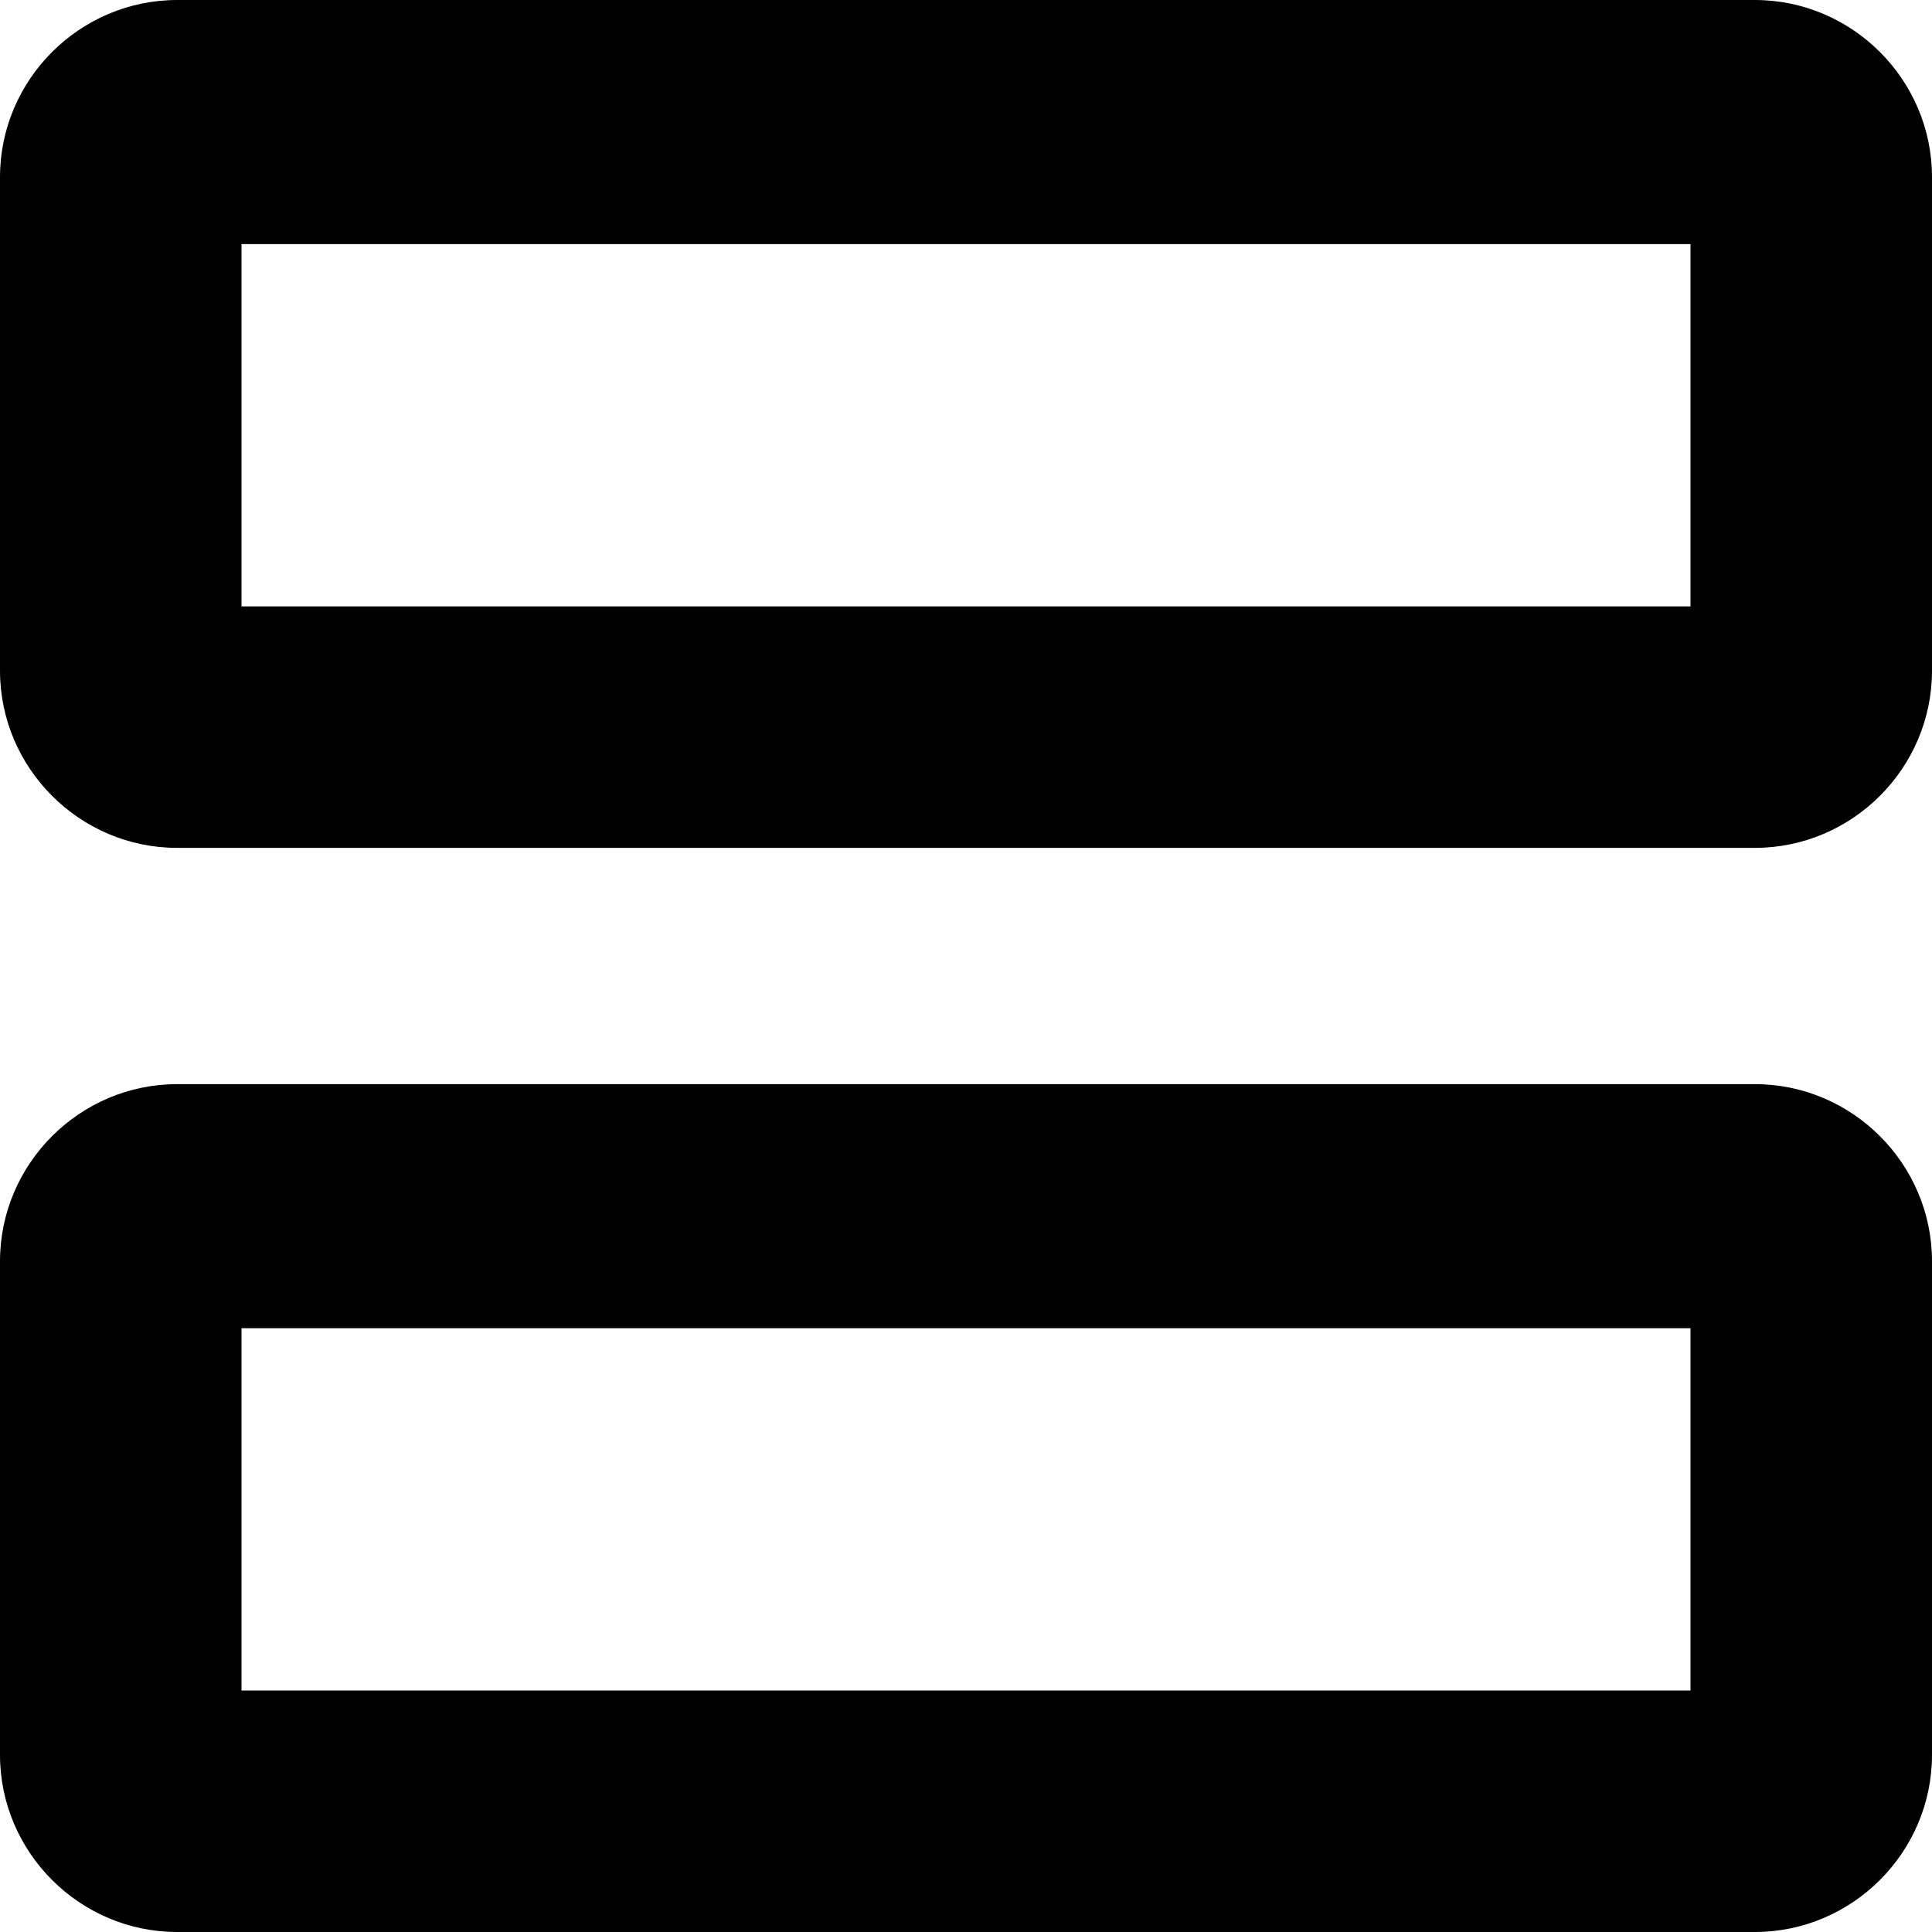
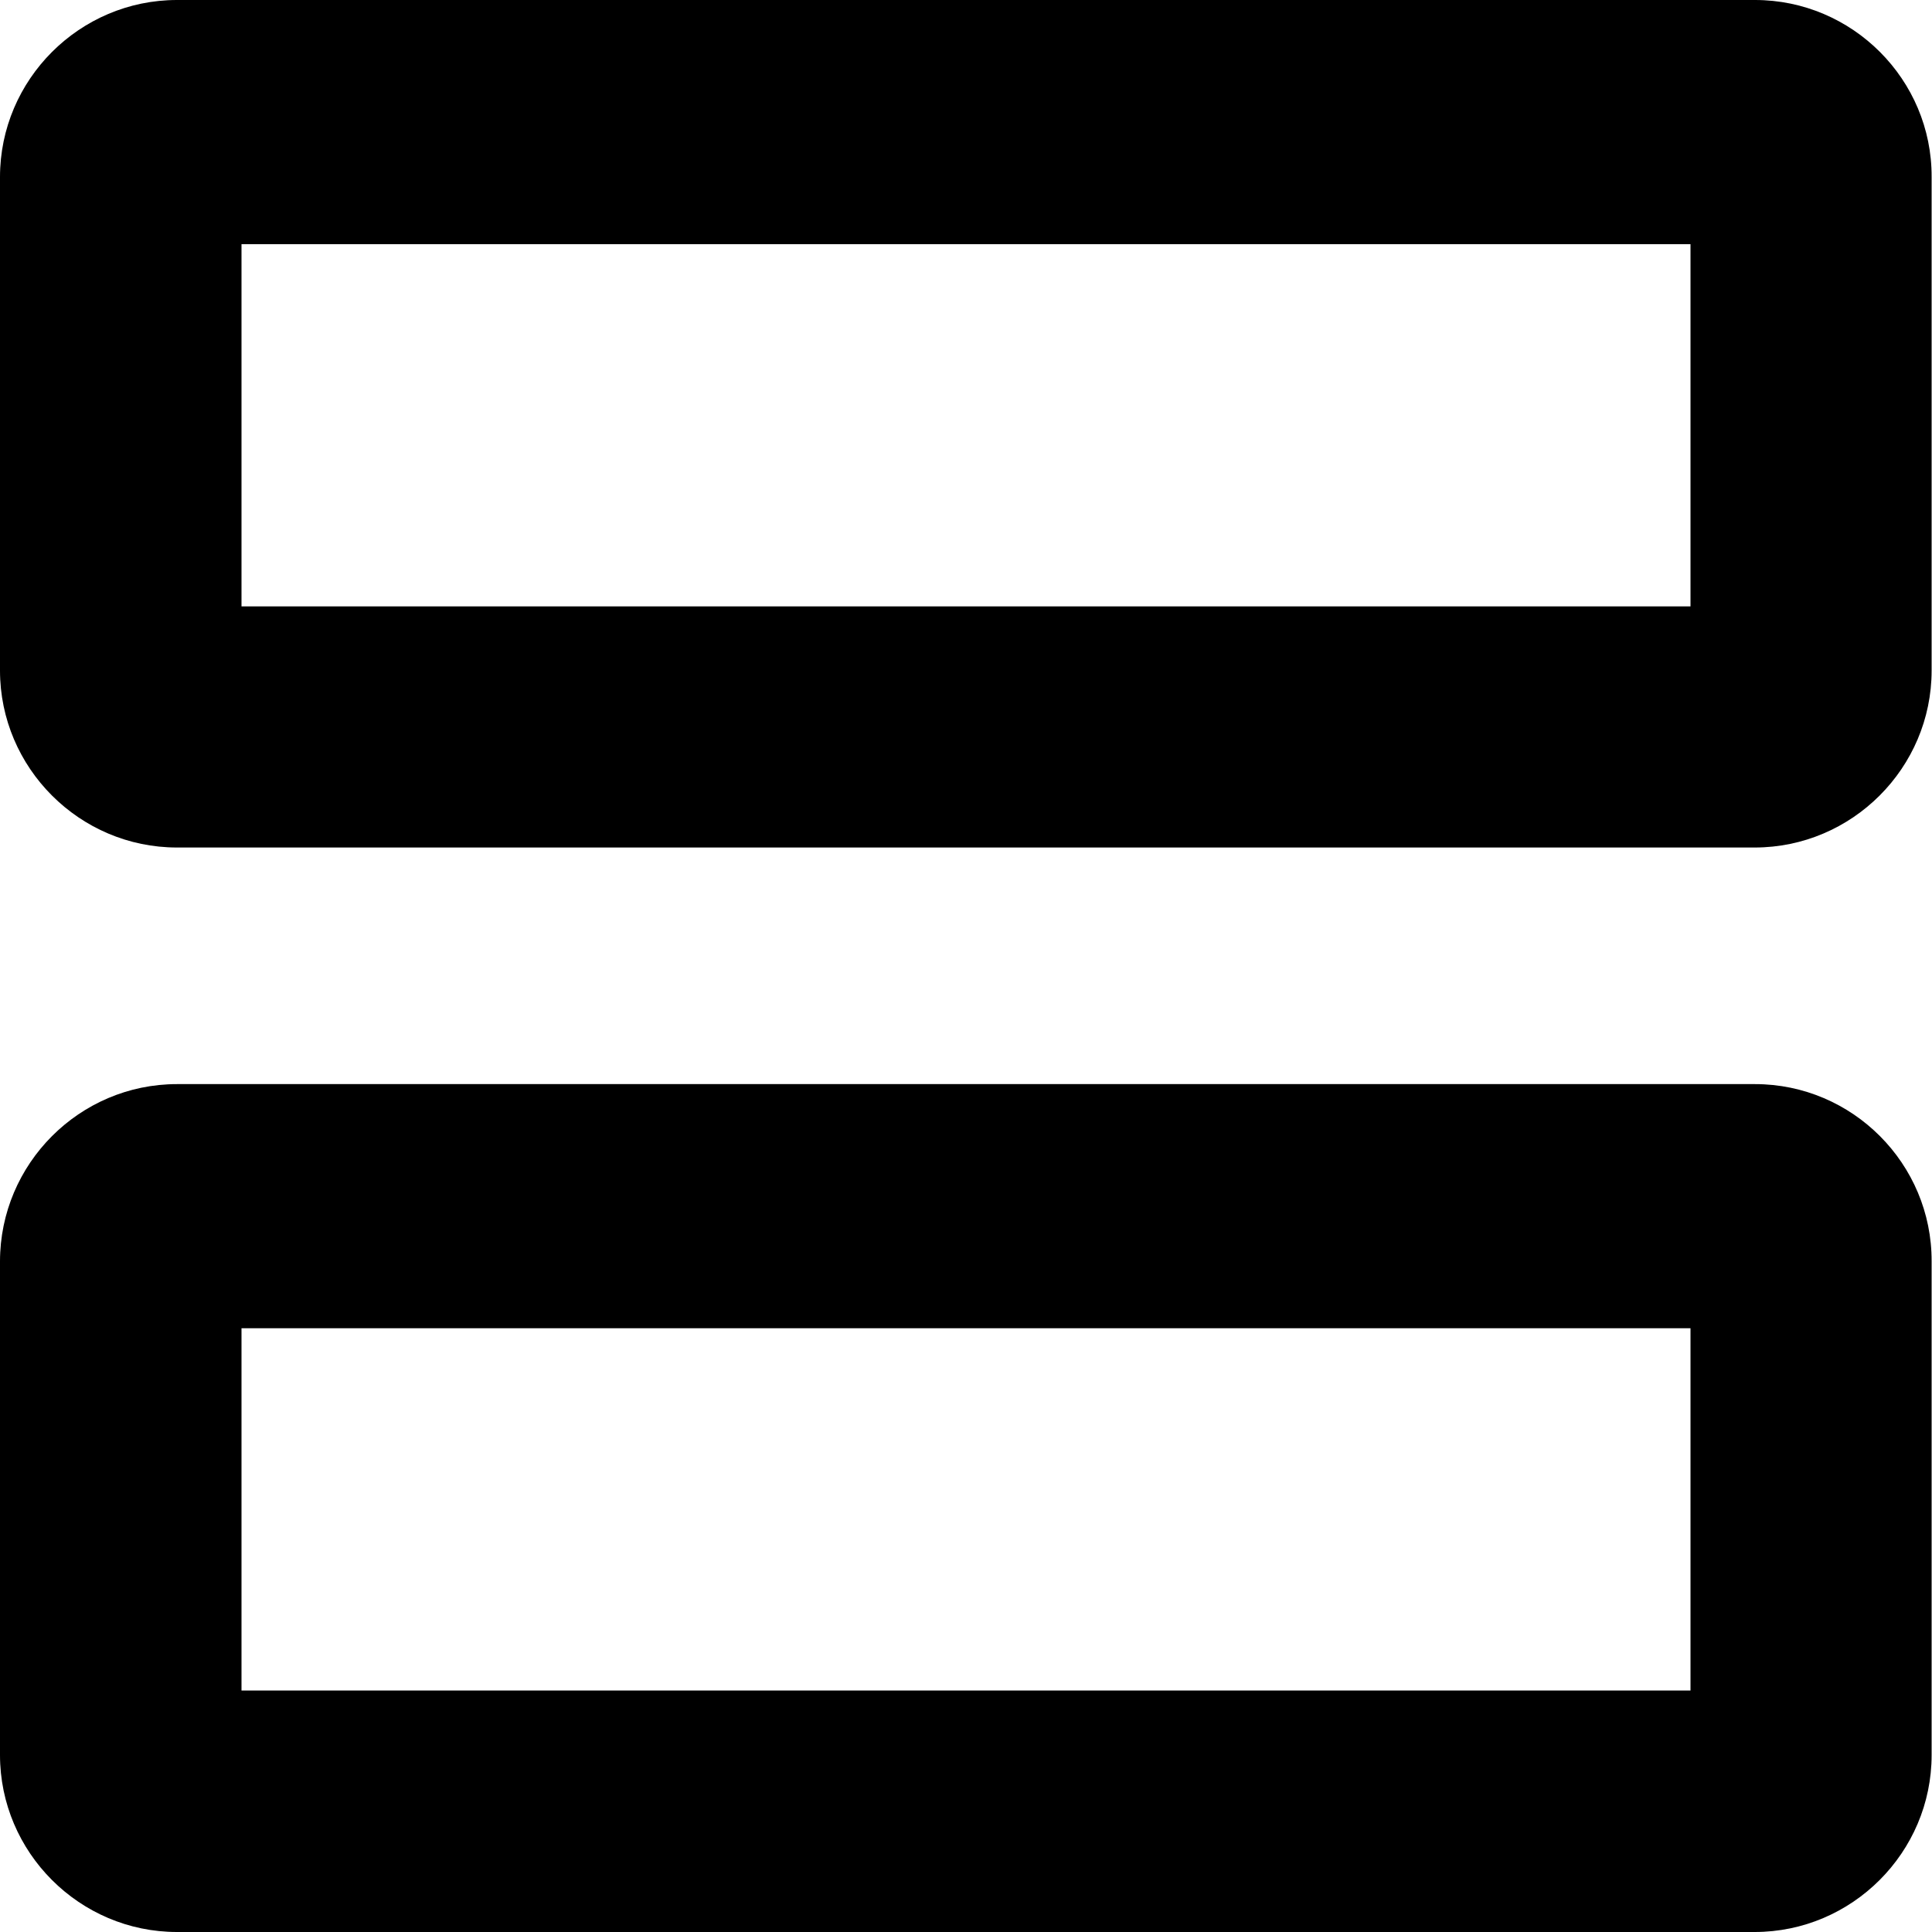
- <svg xmlns="http://www.w3.org/2000/svg" version="1.1" width="512" height="512" viewBox="0 0 512 512">
-   <g id="icomoon-ignore">
- </g>
-   <path d="M465.052 0h-418.104c-25.822 0-46.948 21.127-46.948 46.948v130.798c0 25.821 21.127 46.948 46.948 46.948h418.104c25.822 0 46.948-21.126 46.948-46.948v-130.798c0-25.822-21.127-46.948-46.948-46.948zM448 160.694h-384v-96h384v96z" />
-   <path d="M465.052 287.307h-418.104c-25.822 0-46.948 21.127-46.948 46.948v130.798c0 25.822 21.127 46.948 46.948 46.948h418.104c25.822 0 46.948-21.127 46.948-46.948v-130.798c0-25.822-21.127-46.948-46.948-46.948zM448 448h-384v-96h384v96z" />
+ <svg xmlns="http://www.w3.org/2000/svg" version="1.1" id="Layer_1" x="0px" y="0px" viewBox="0 0 512 512" style="enable-background:new 0 0 512 512;" xml:space="preserve">
+   <path class="lexicon-icon-body" fill="none" d="M465.1,0H46.9C21.1,0,0,21.1,0,46.9v130.8c0,25.8,21.1,46.9,46.9,46.9h418.1c25.8,0,46.9-21.1,46.9-46.9V46.9  C512,21.1,490.9,0,465.1,0z" />
+   <path class="lexicon-icon-body" fill="none" d="M465.1,287.3H46.9C21.1,287.3,0,308.4,0,334.3v130.8C0,490.9,21.1,512,46.9,512h418.1  c25.8,0,46.9-21.1,46.9-46.9V334.3C512,308.4,490.9,287.3,465.1,287.3L465.1,287.3z" />
+   <path class="lexicon-icon-outline" d="M465.1,0H46.9C21.1,0,0,21.1,0,46.9v130.8c0,25.8,21.1,46.9,46.9,46.9h418.1c25.8,0,46.9-21.1,46.9-46.9V46.9  C512,21.1,490.9,0,465.1,0z M448,160.7H64v-96h384V160.7z" />
+   <path class="lexicon-icon-outline" d="M465.1,287.3H46.9C21.1,287.3,0,308.4,0,334.3v130.8C0,490.9,21.1,512,46.9,512h418.1c25.8,0,46.9-21.1,46.9-46.9V334.3  C512,308.4,490.9,287.3,465.1,287.3L465.1,287.3z M448,448H64v-96h384V448z" />
</svg>
